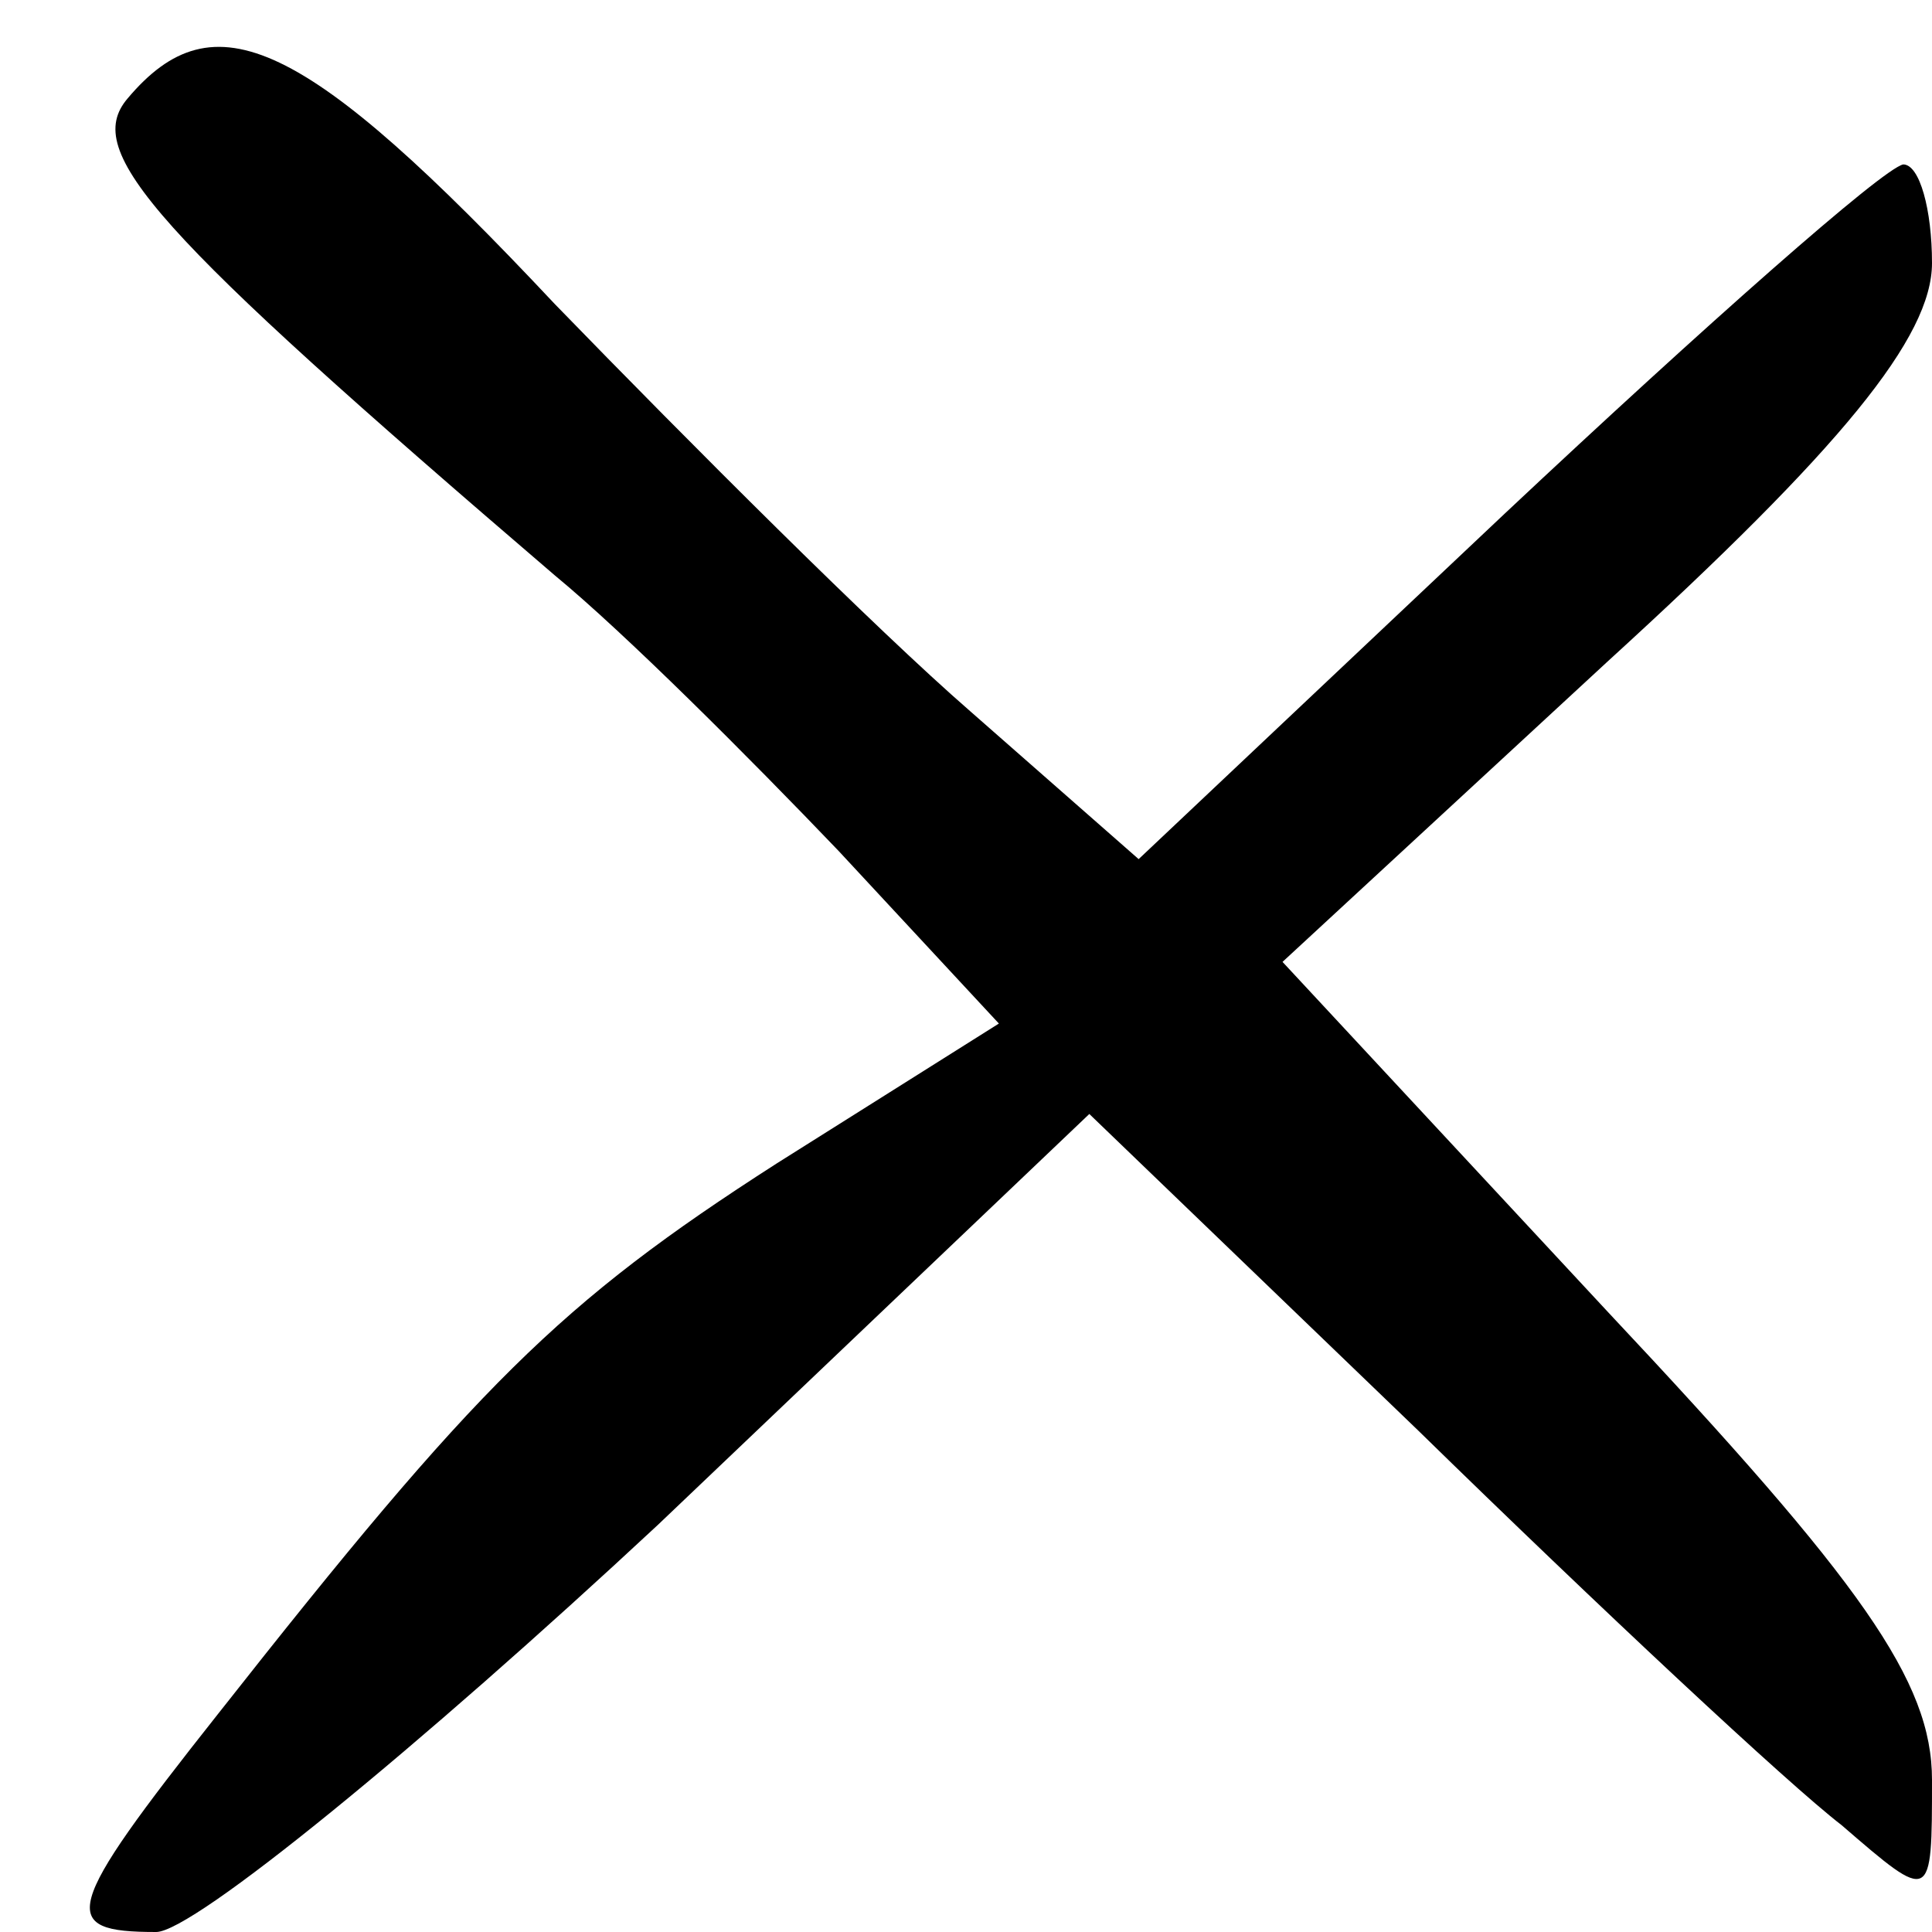
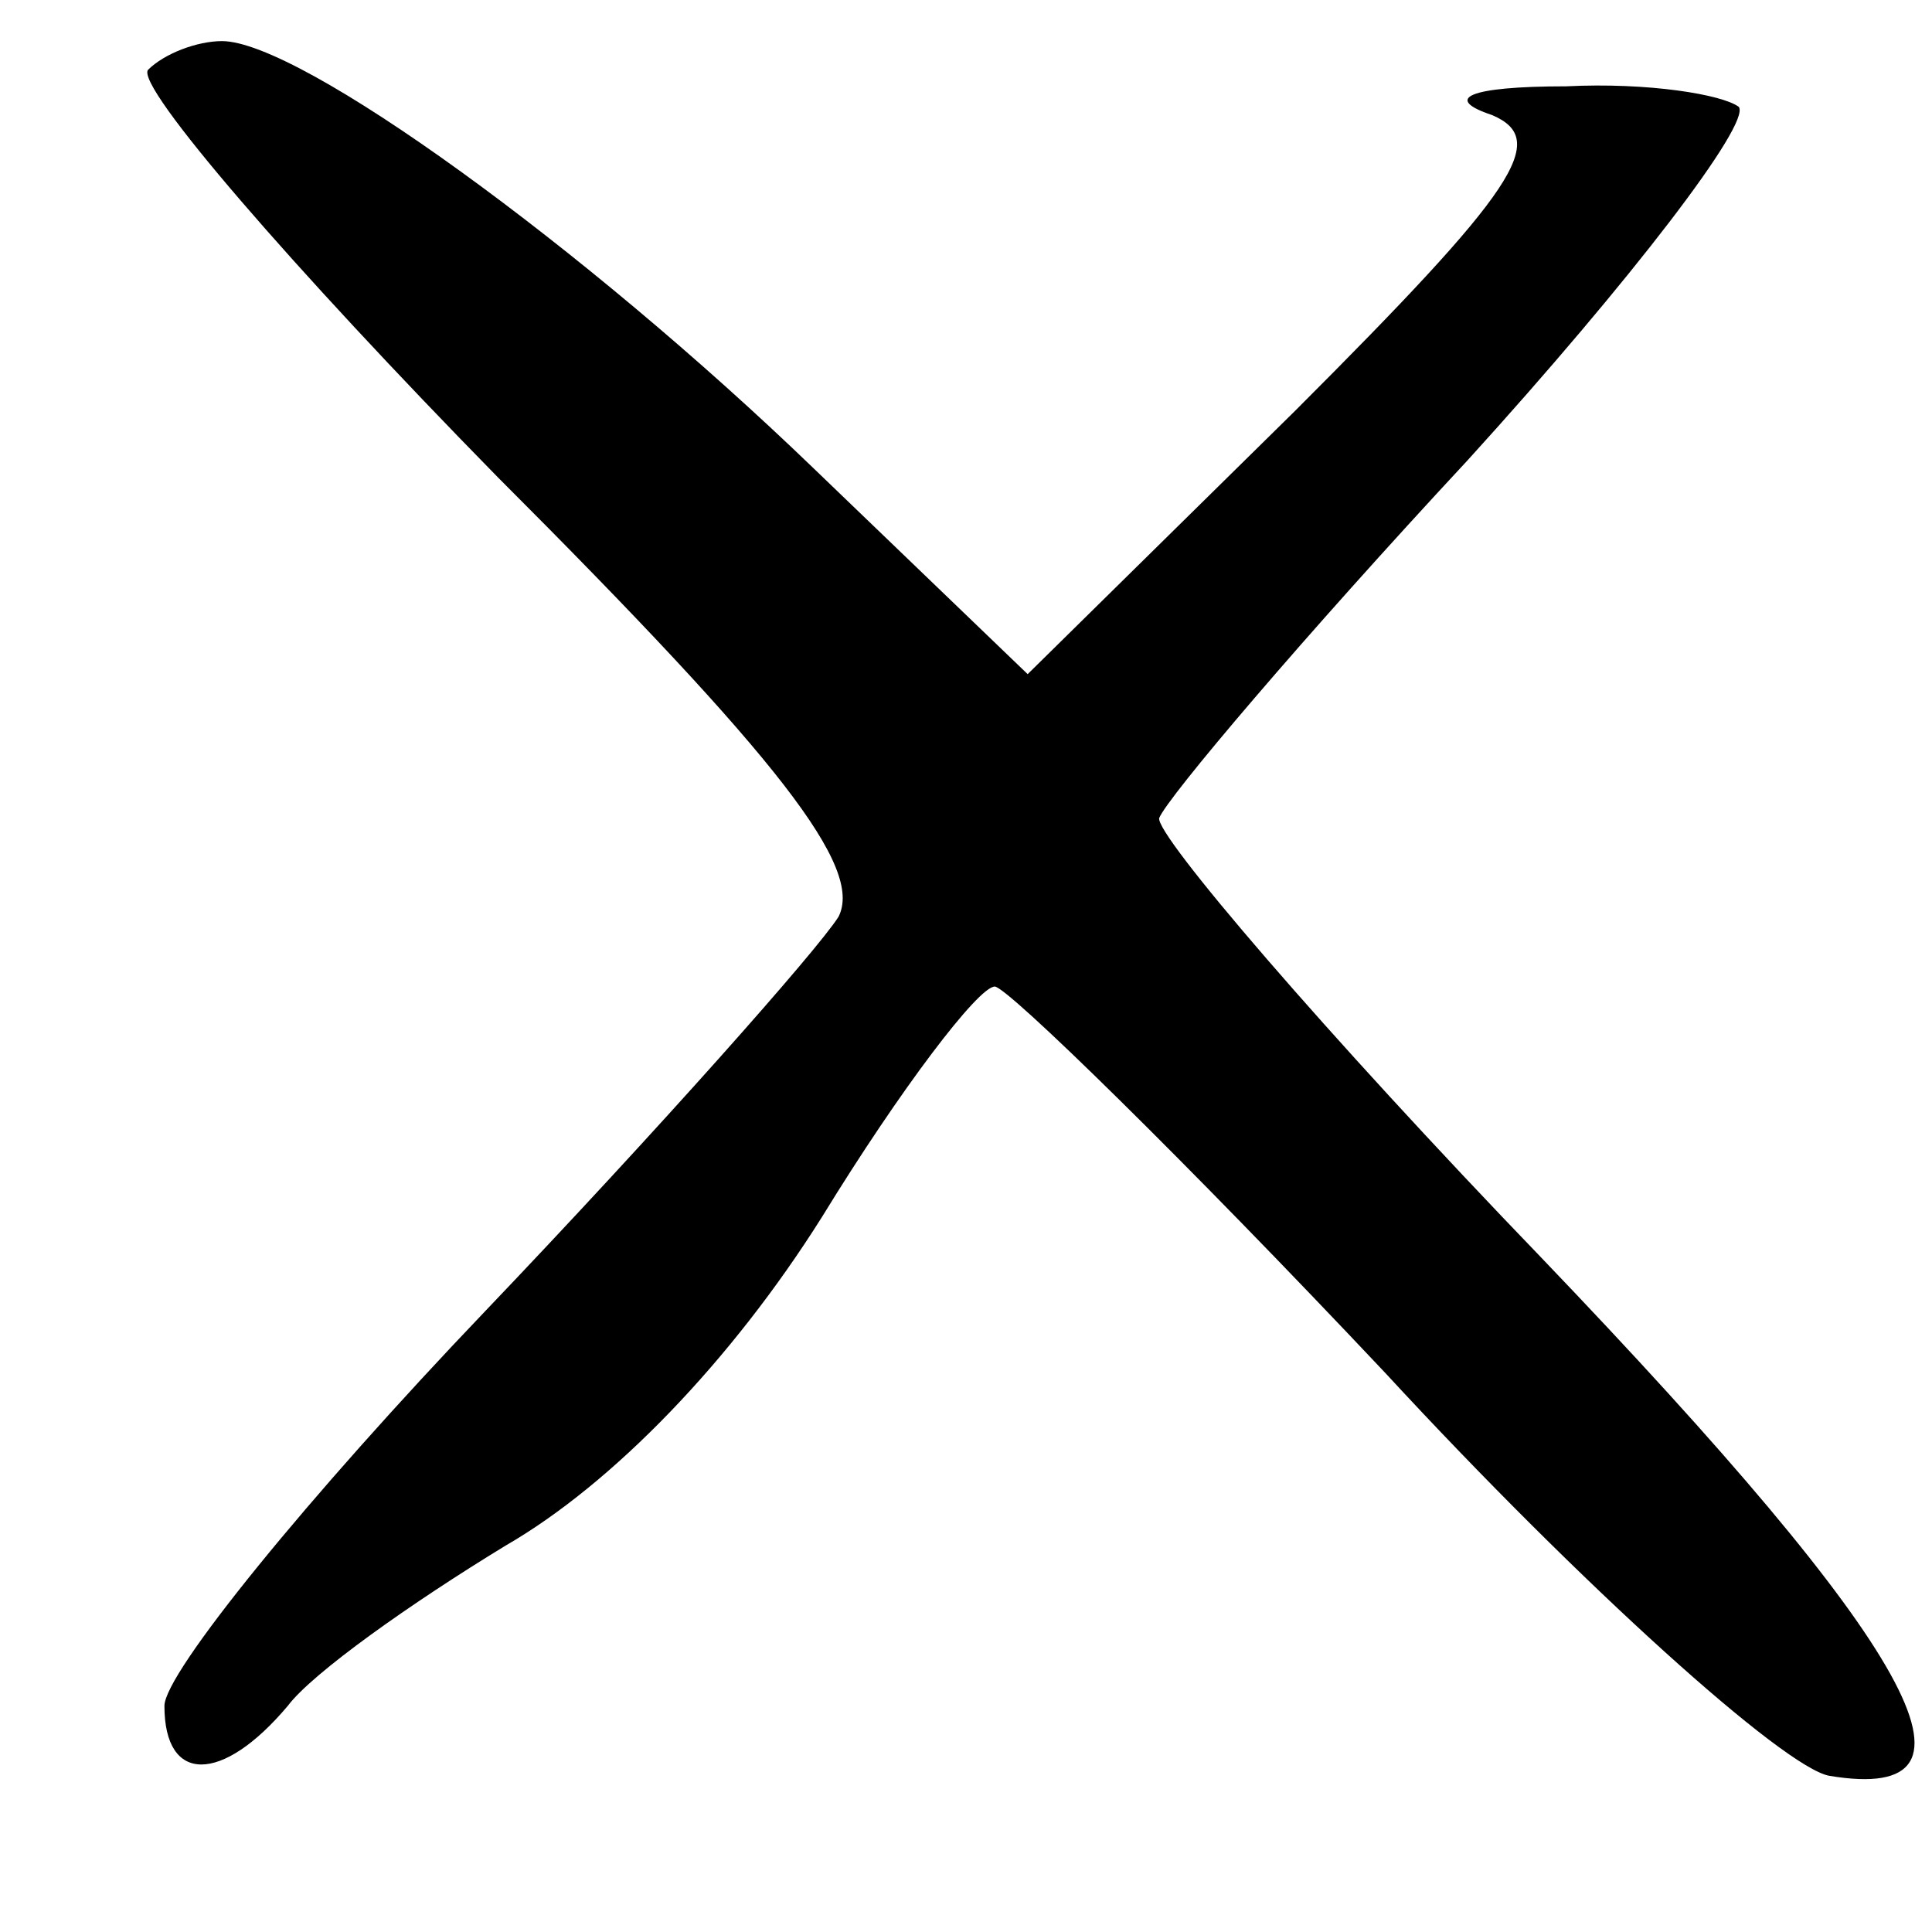
<svg xmlns="http://www.w3.org/2000/svg" version="1.0" width="47pt" height="47pt" viewBox="0 0 47 47" preserveAspectRatio="xMidYMid meet">
-   <g transform="translate(0,47) scale(0.1,-0.1)" stroke="none">
-     <path d="M31 446 c-11 -13 6 -32 104 -116 17 -14 47 -44 69 -67 l39 -42 -54 -34 c-53 -34 -73 -54 -136 -134 -38 -48 -39 -53 -15 -53 9 0 64 45 122 99 l105 100 80 -77 c44 -43 90 -86 103 -96 22 -19 22 -19 22 11 0 24 -17 48 -79 114 l-79 85 79 73 c57 52 79 79 79 97 0 13 -3 24 -7 24 -5 -1 -48 -39 -97 -85 l-89 -84 -41 36 c-23 20 -68 65 -101 99 -61 65 -83 75 -104 50z" />
+   <g transform="translate(0,47) scale(0.1,-0.1)" fill="#000000" stroke="none">
+     <path d="M36 453 c-3 -4 35 -48 85 -99 69 -69 89 -95 83 -107 -5 -8 -44 -52 -86 -96 -43 -45 -78 -88 -78 -96 0 -19 14 -19 30 0 6 8 30 25 53 39 26 15 55 45 77 80 19 31 38 56 42 56 3 0 46 -42 95 -94 48 -52 97 -96 108 -98 42 -7 21 31 -70 126 -53 55 -94 103 -93 107 2 5 35 44 75 87 40 44 69 82 66 86 -4 3 -22 6 -42 5 -24 0 -30 -3 -18 -7 14 -6 6 -18 -48 -72 l-65 -64 -52 50 c-56 54 -125 104 -144 104 -6 0 -14 -3 -18 -7z" />
  </g>
</svg>
